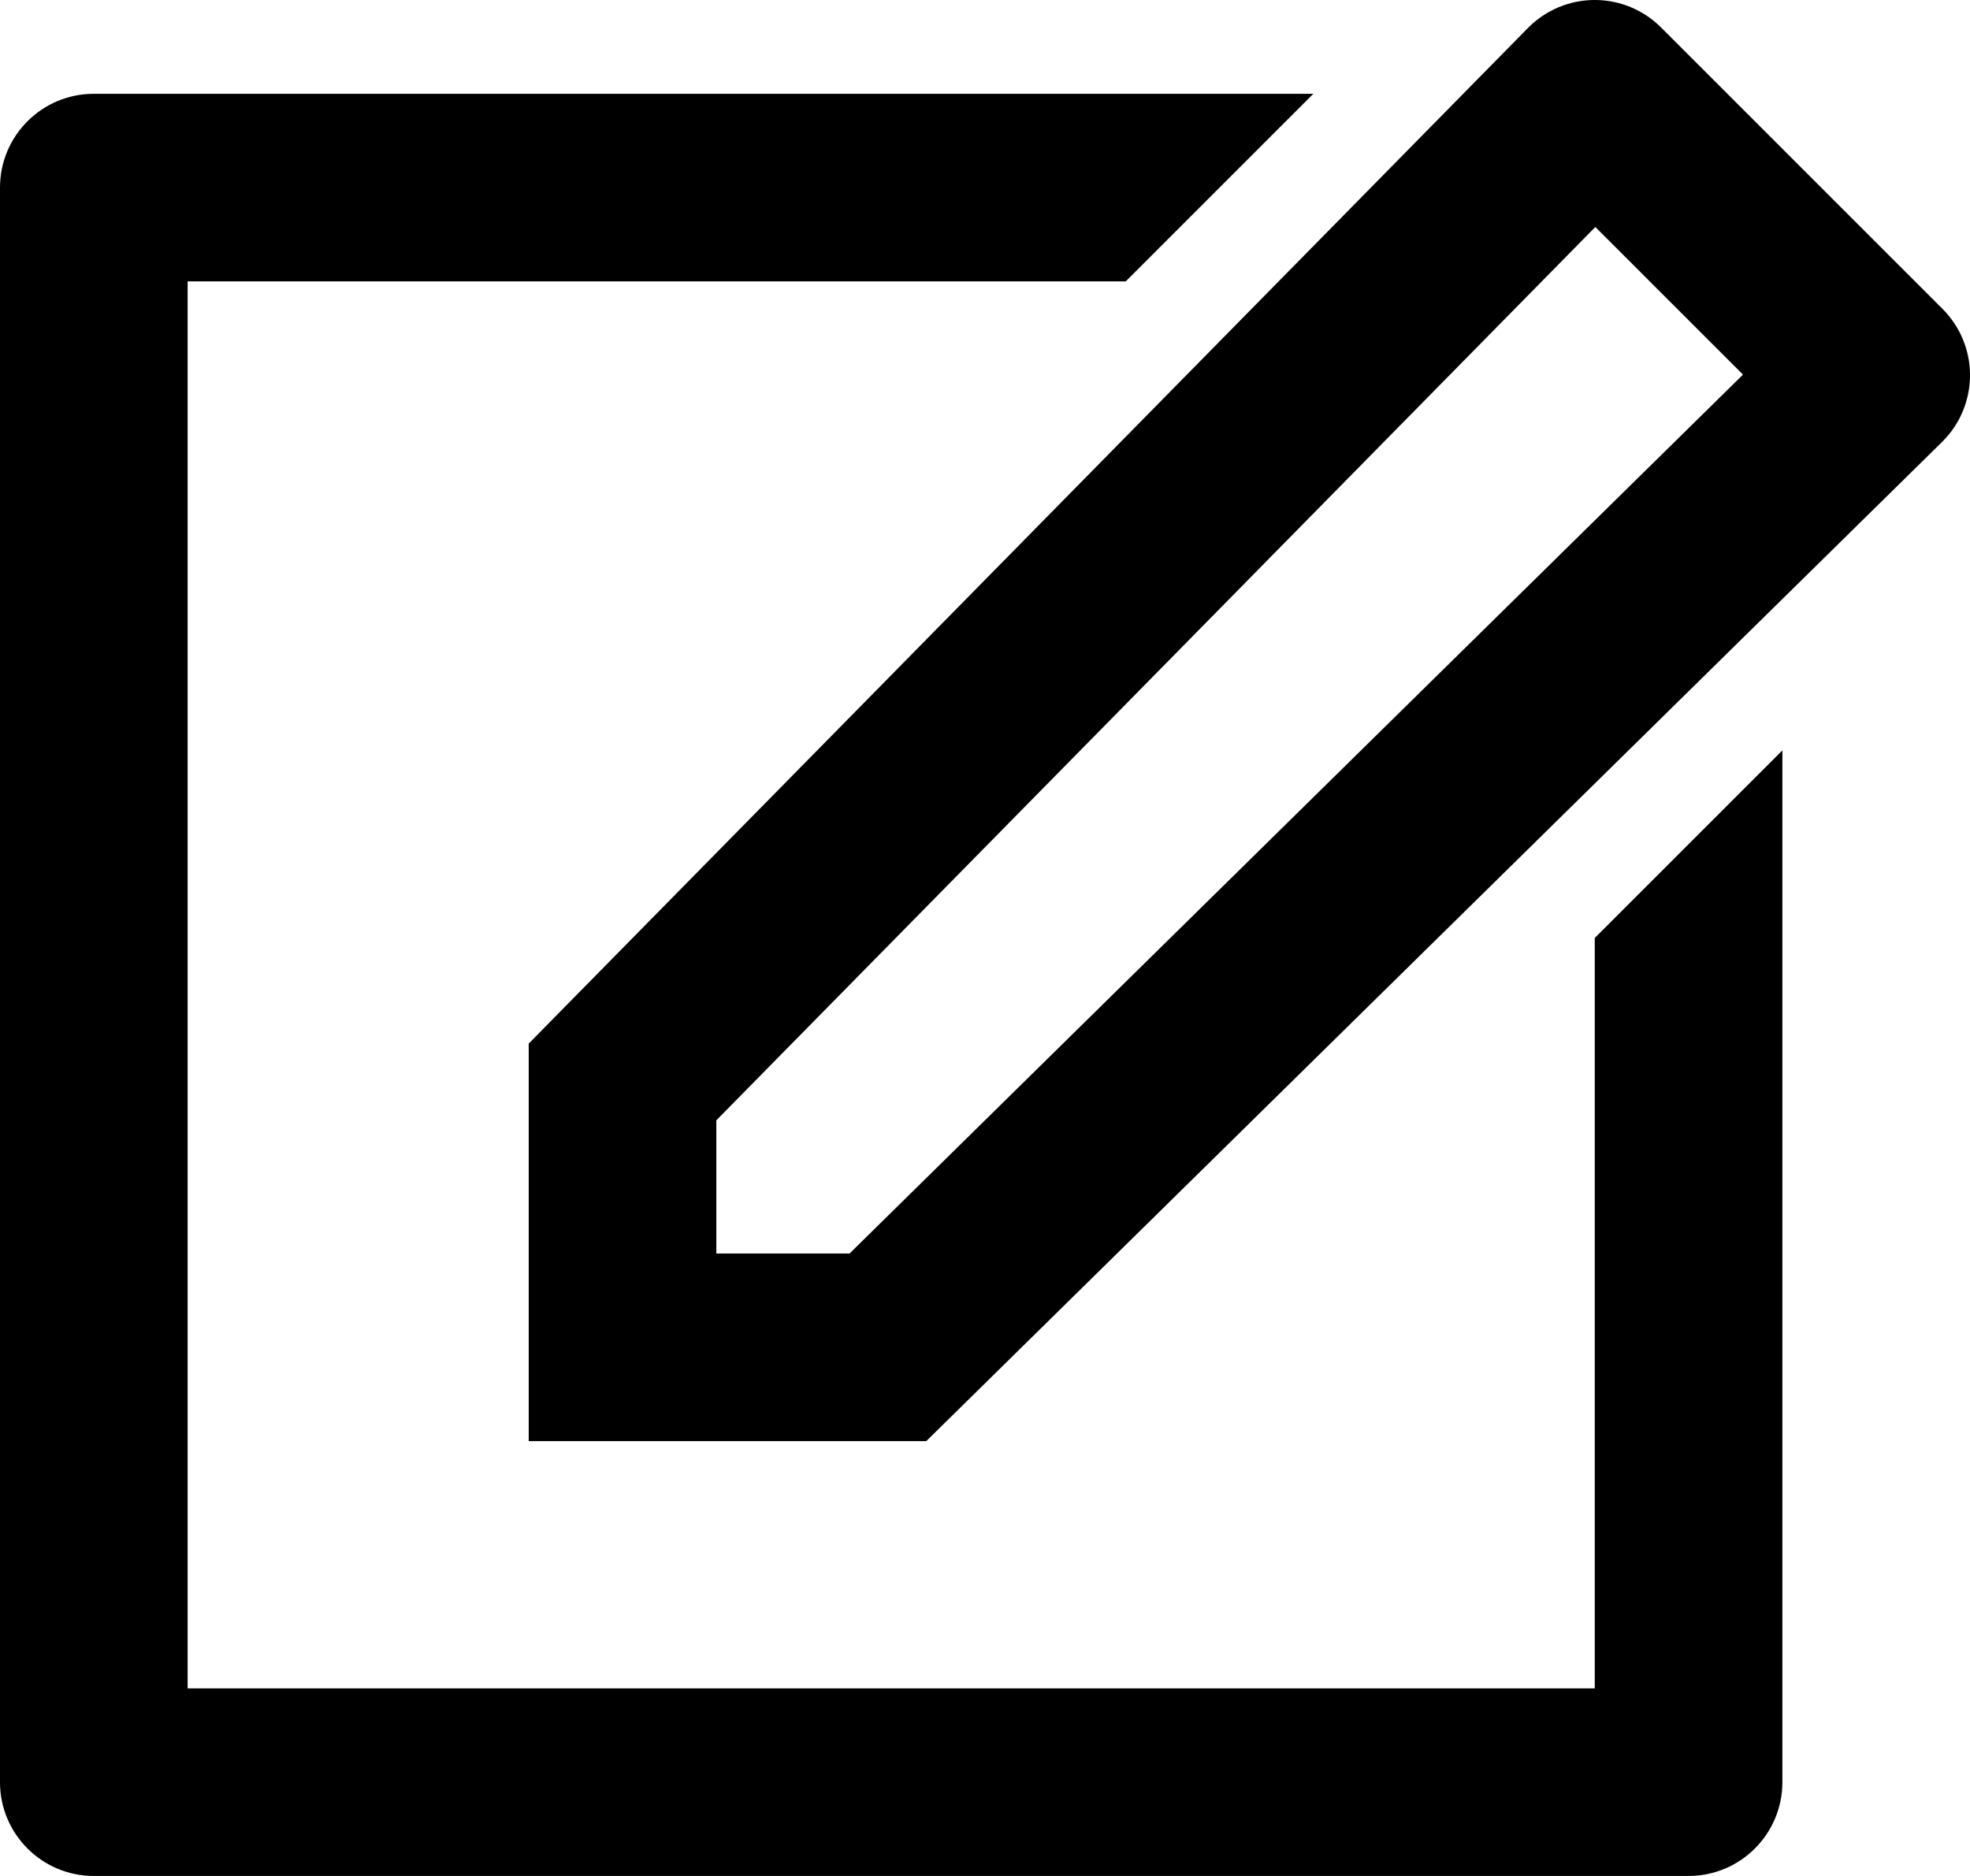
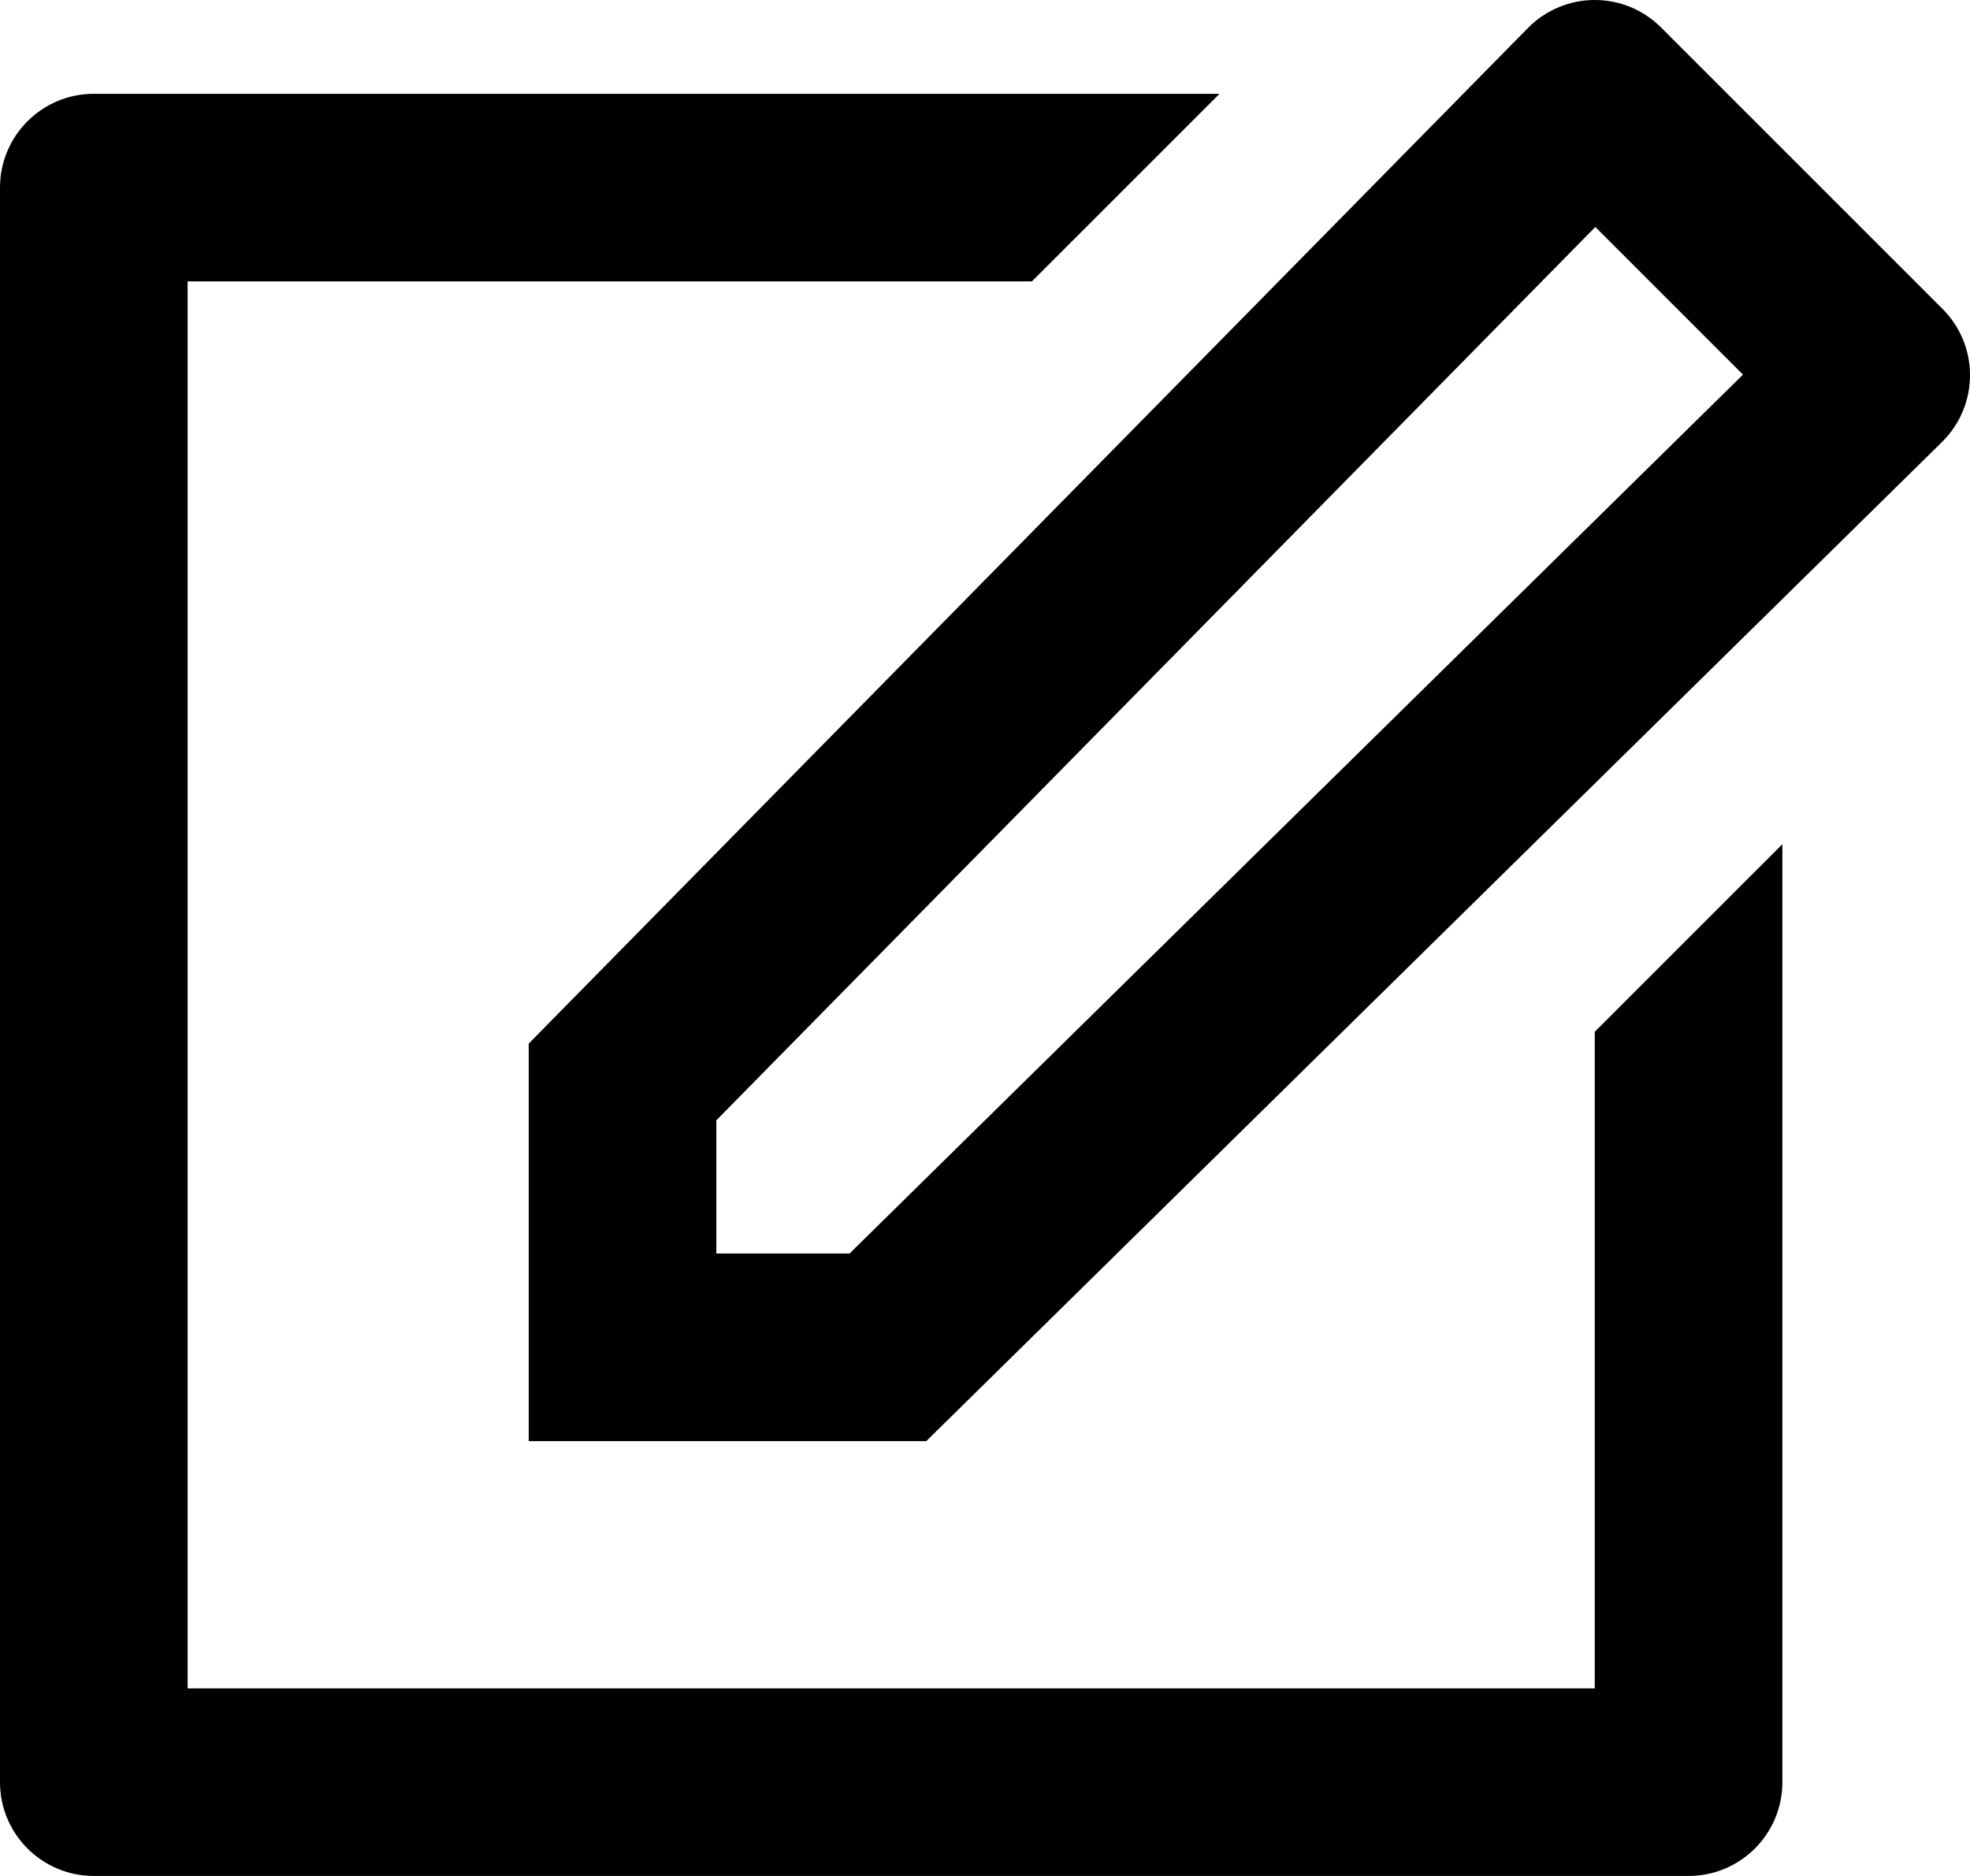
<svg xmlns="http://www.w3.org/2000/svg" viewBox="0 0 21 20" preserveAspectRatio="xMidYMin meet">
  <path d="M20.707 3.293l-3-3a.999.999 0 0 0-1.414 0L16.288.3l-.001-.001L5.636 11.126v4.238h4.238L20.701 4.713l-.001-.001.007-.005a.999.999 0 0 0 0-1.414zM9.056 13.364h-1.42v-1.42l9.37-9.524 1.574 1.574-9.524 9.37z" />
-   <path d="M17 18H2V3h10l2-2H1a1 1 0 0 0-1 1v17a1 1 0 0 0 1 1h17a1 1 0 0 0 1-1V8l-2 2v8z" />
+   <path d="M17 18H2V3h9l2-2H1a1 1 0 0 0-1 1v17a1 1 0 0 0 1 1h17a1 1 0 0 0 1-1V9l-2 2v7z" />
</svg>
